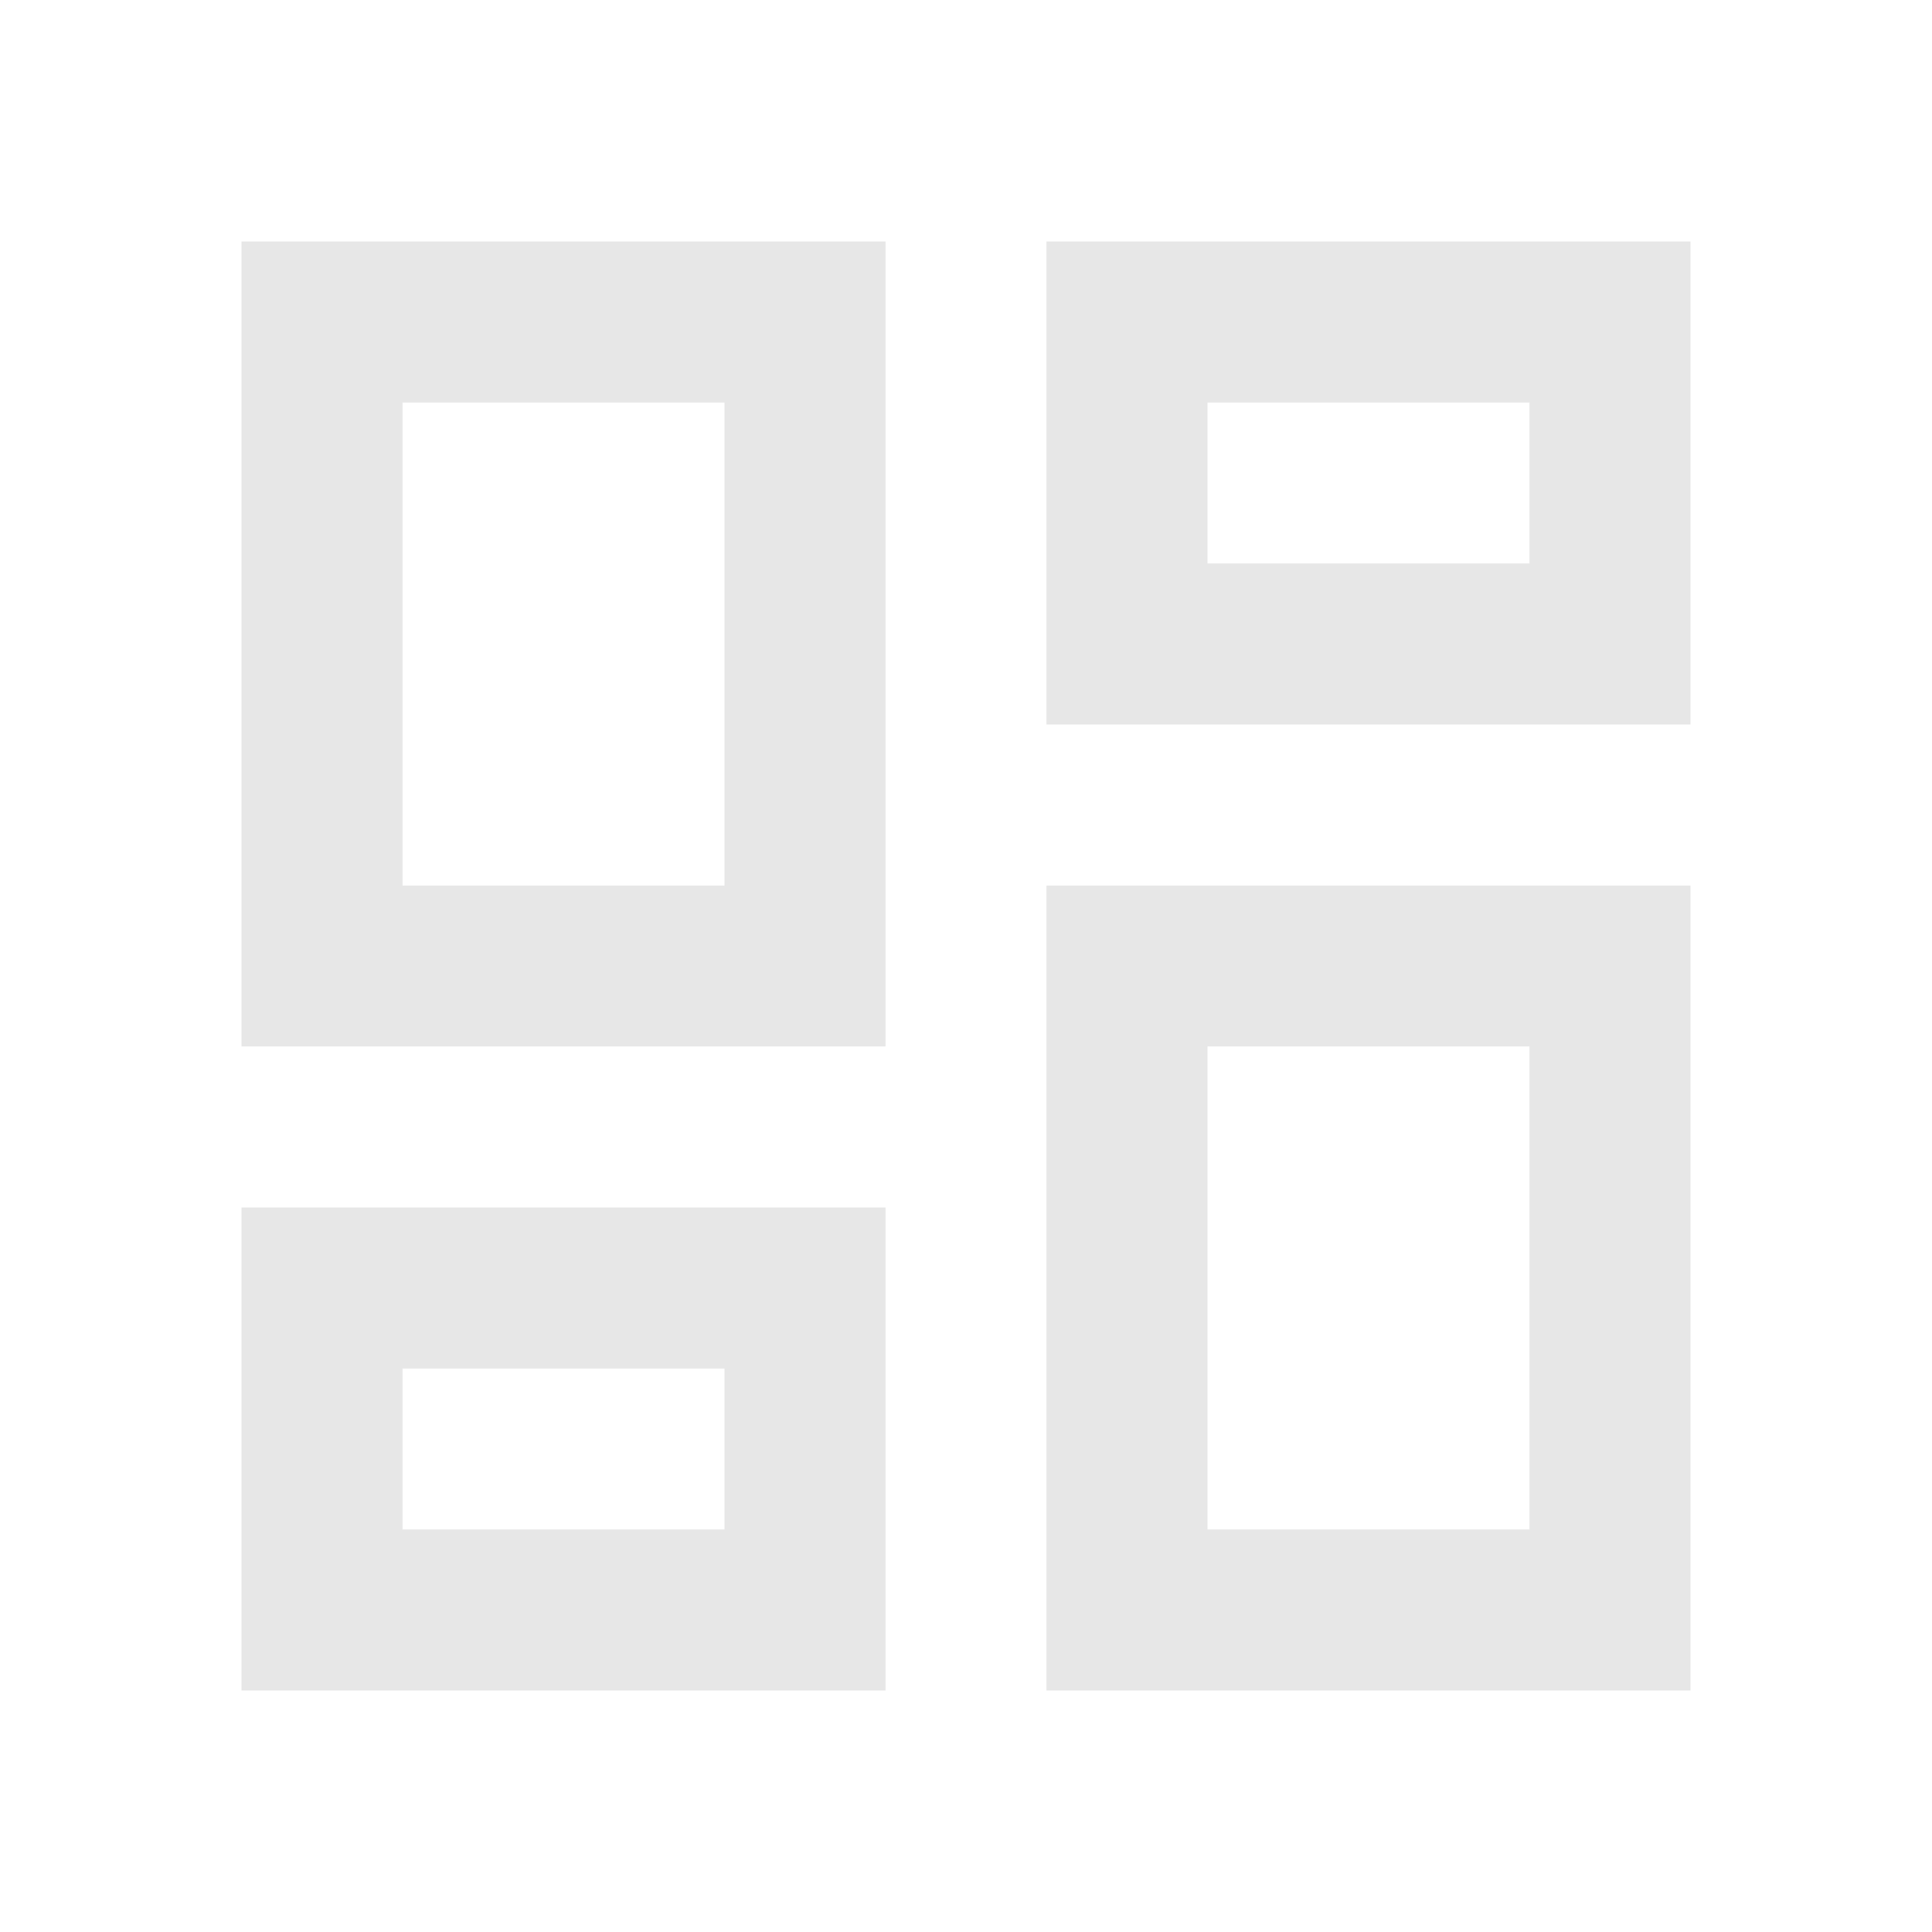
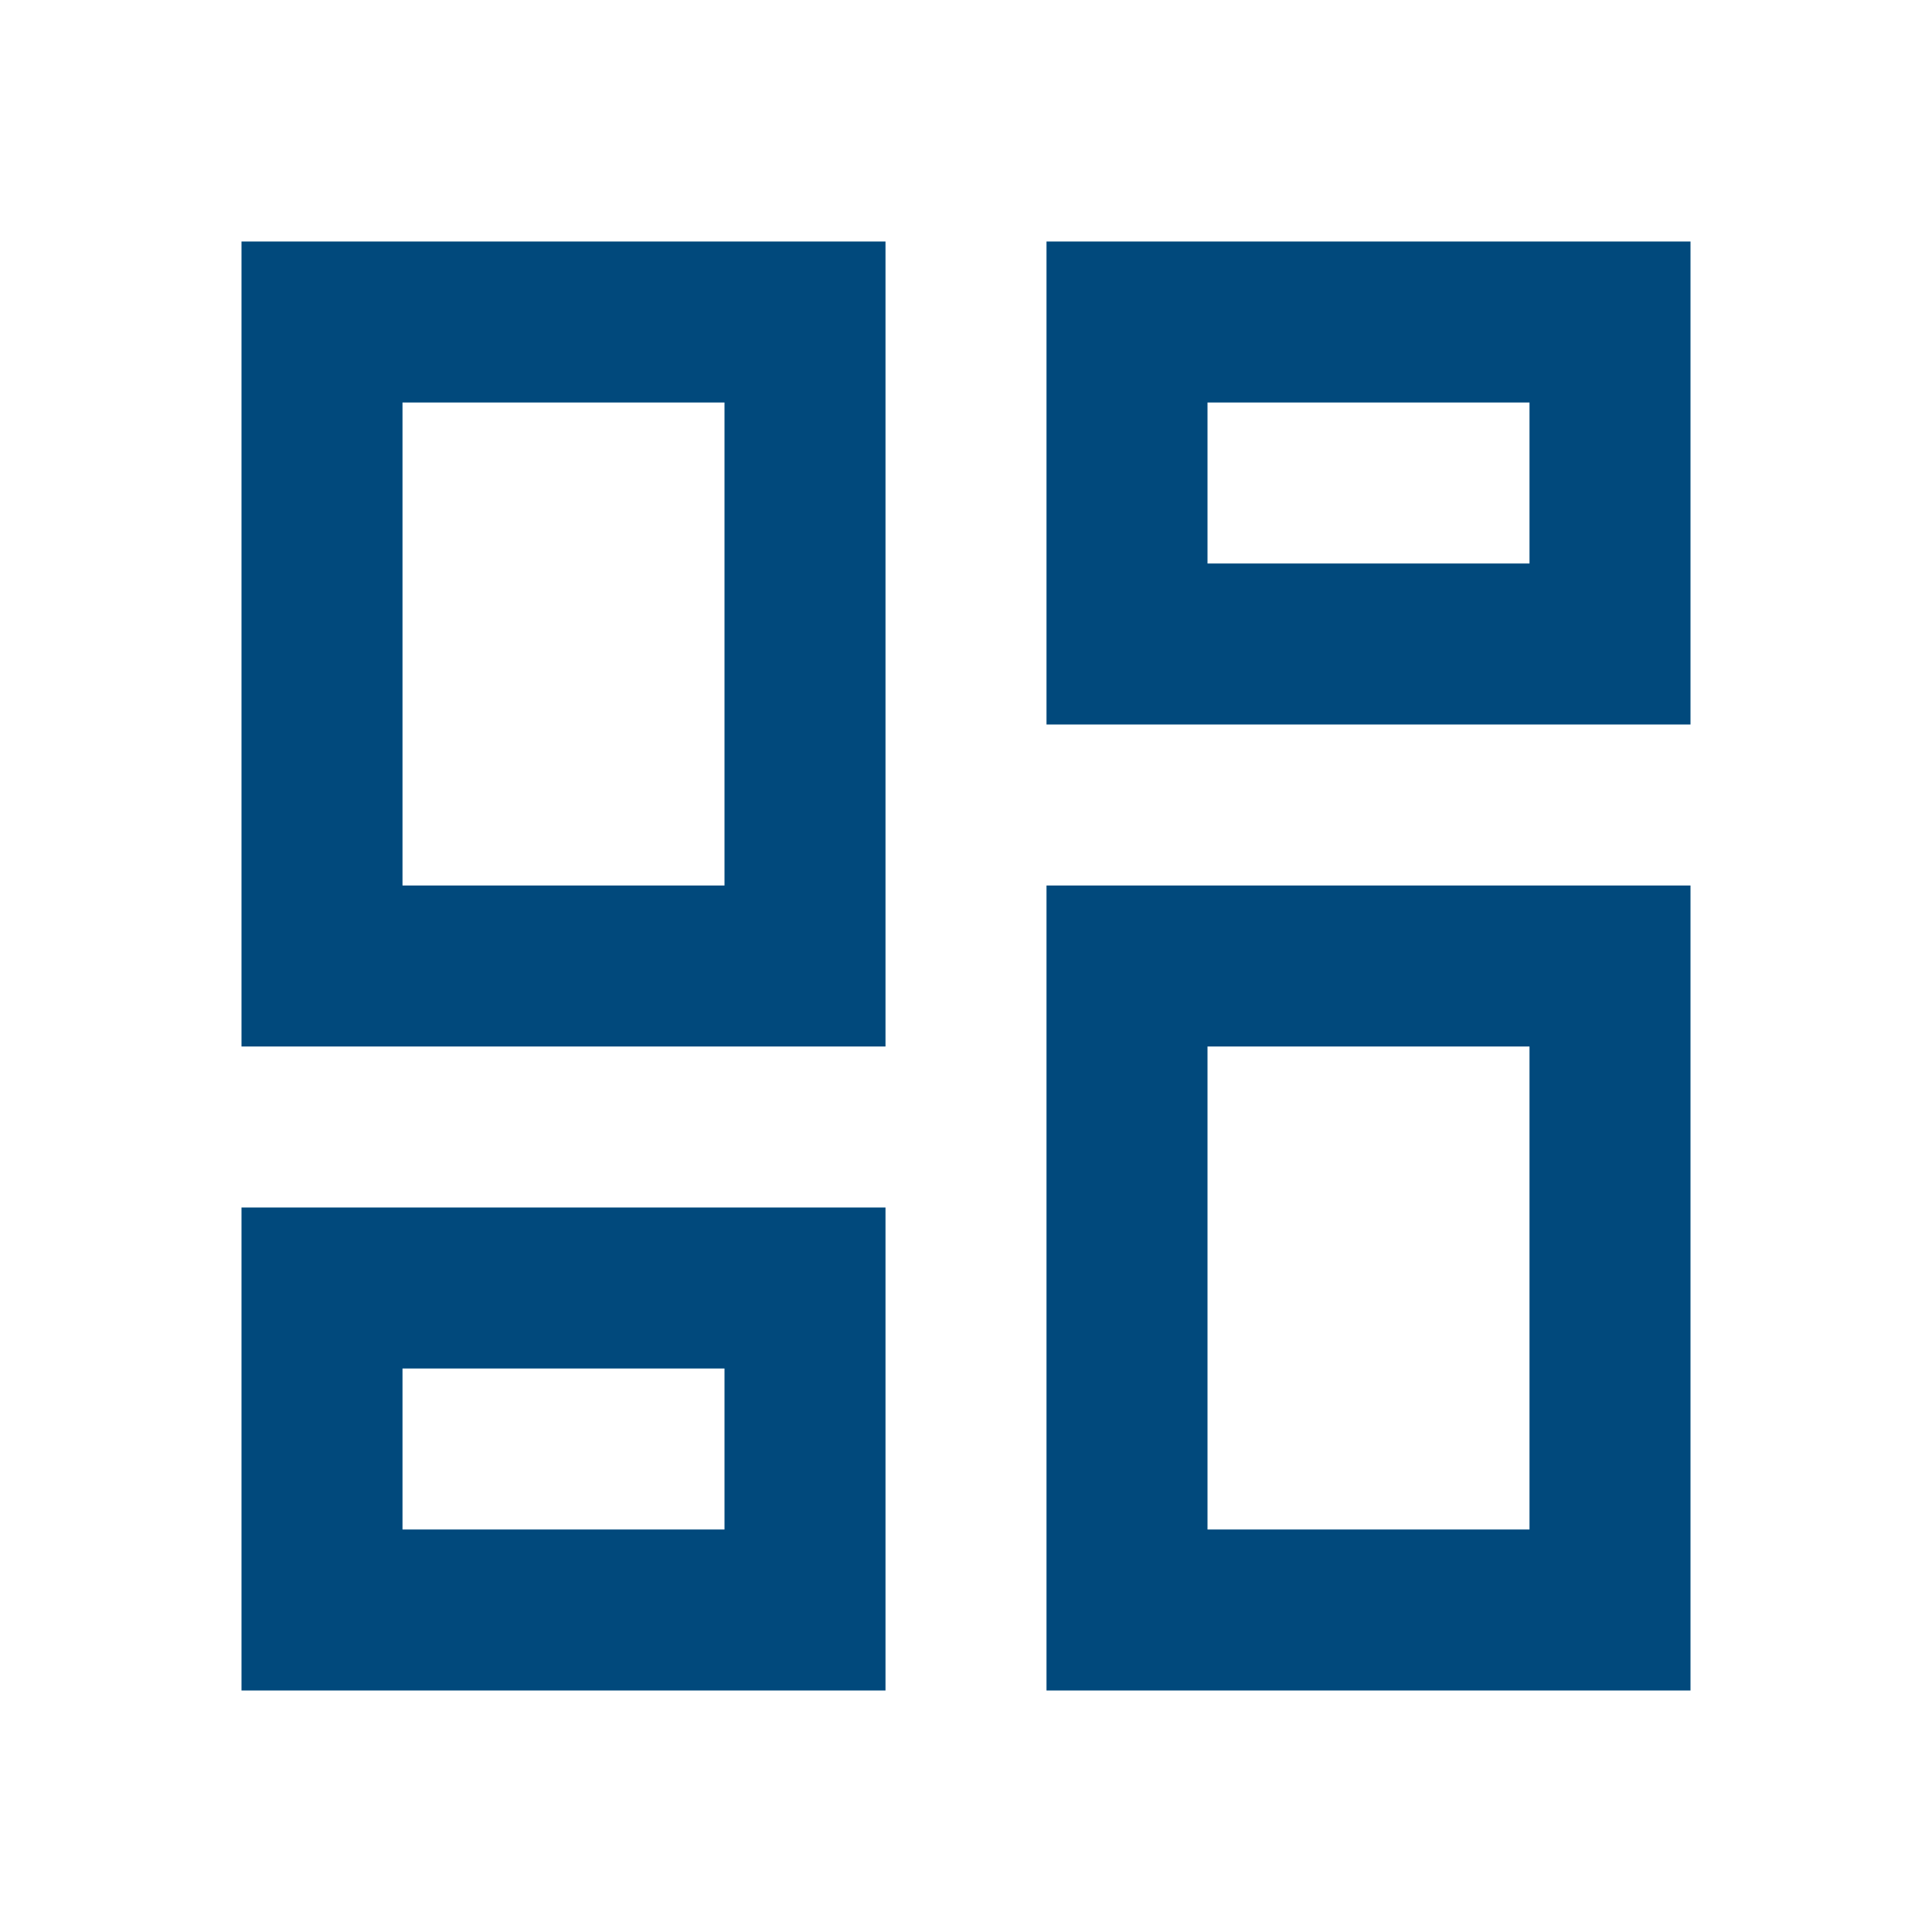
- <svg xmlns="http://www.w3.org/2000/svg" height="24px" viewBox="0 -960 960 960" width="24px" fill="#e7E7E7">
+ <svg xmlns="http://www.w3.org/2000/svg" height="24px" viewBox="0 -960 960 960" width="24px" fill="#01497C">
  <path d="M520-600v-240h320v240H520ZM120-440v-400h320v400H120Zm400 320v-400h320v400H520Zm-400 0v-240h320v240H120Zm80-400h160v-240H200v240Zm400 320h160v-240H600v240Zm0-480h160v-80H600v80ZM200-200h160v-80H200v80Zm160-320Zm240-160Zm0 240ZM360-280Z" />
</svg>
